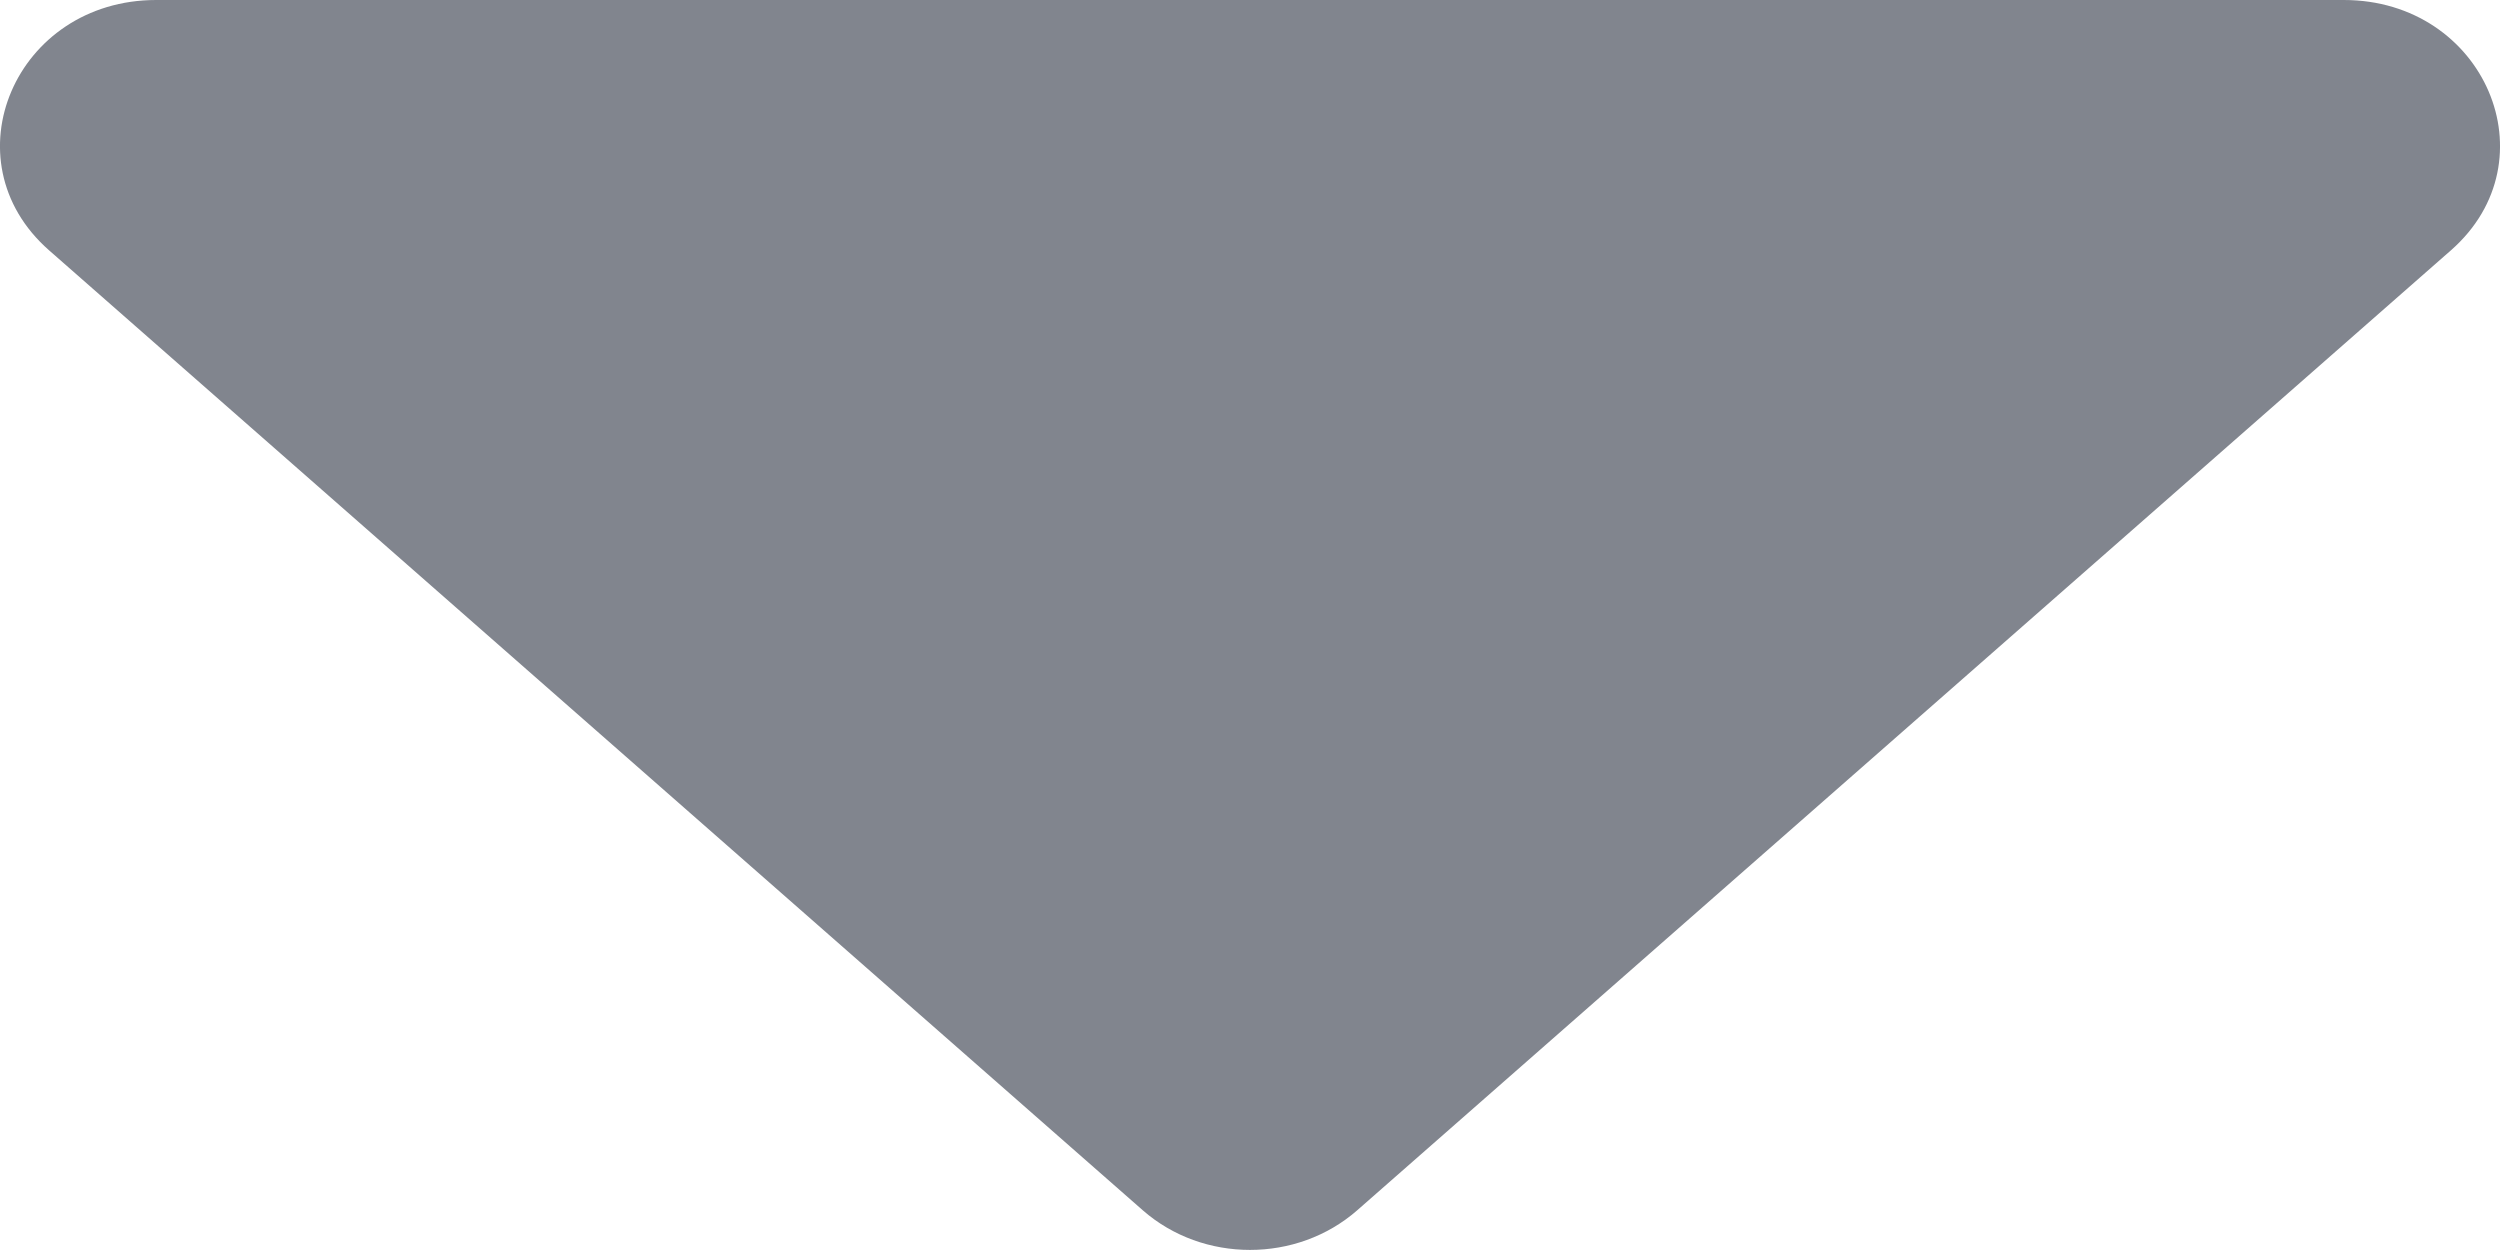
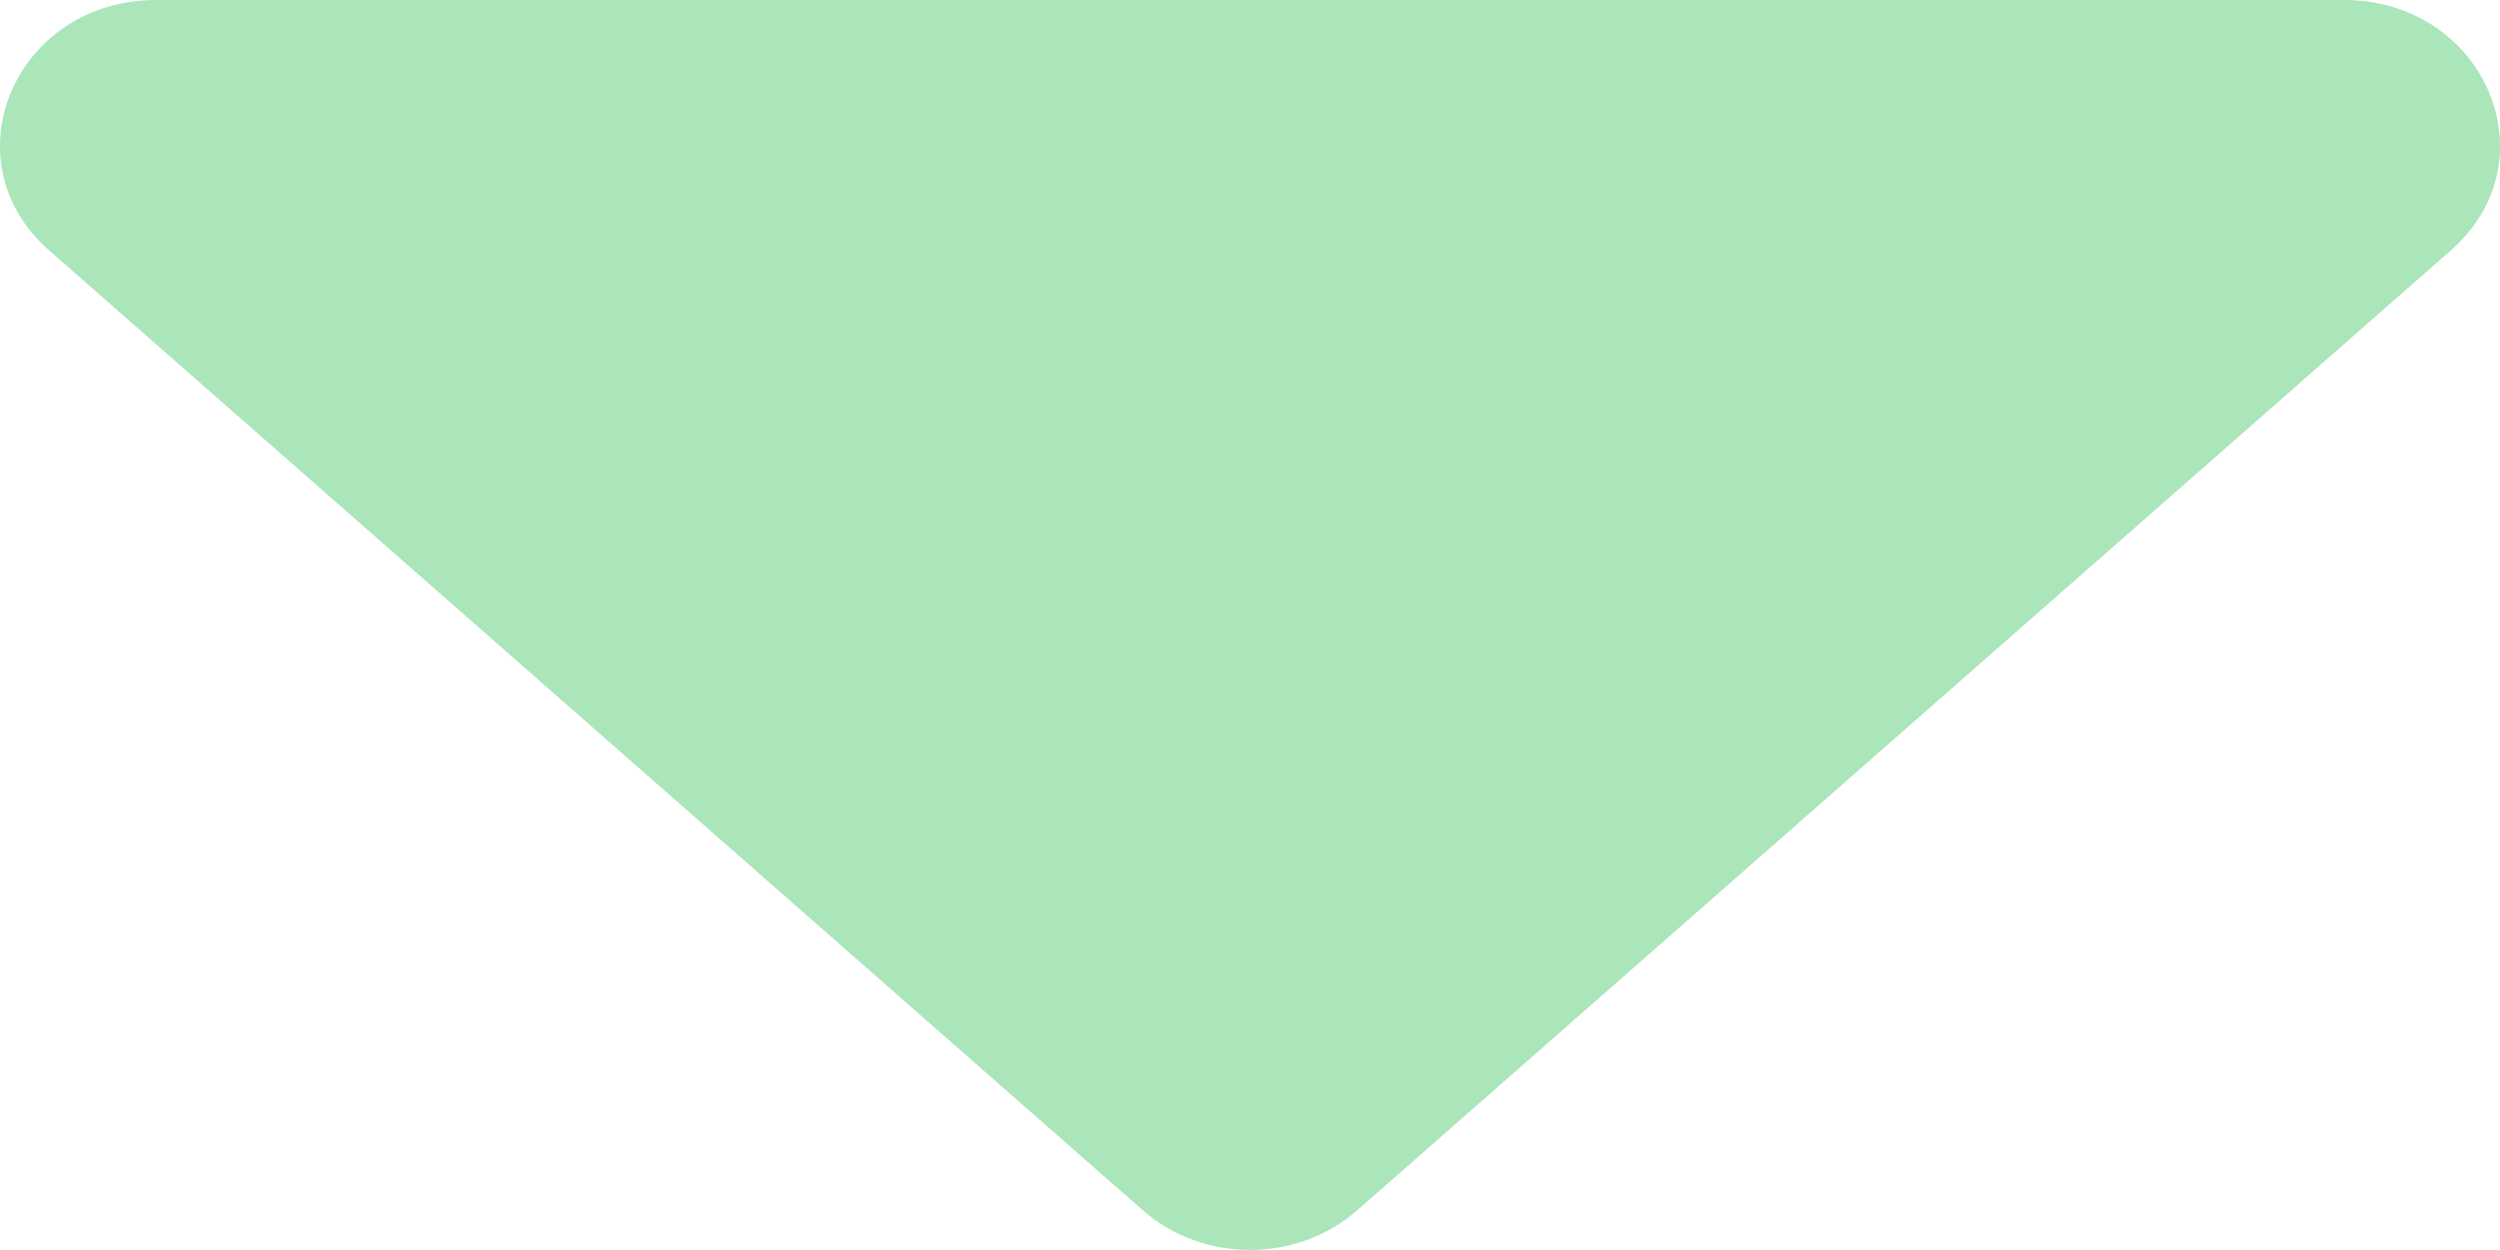
<svg xmlns="http://www.w3.org/2000/svg" width="8" height="4" viewBox="0 0 8 4" fill="none">
-   <path d="M3.657 3.873C3.85 4.042 4.15 4.042 4.343 3.873L7.843 0.801C8.171 0.513 7.951 0 7.5 0H0.5C0.049 0 -0.171 0.513 0.157 0.801L3.657 3.873Z" fill="#81858E" />
+   <path d="M3.657 3.873C3.85 4.042 4.15 4.042 4.343 3.873L7.843 0.801C8.171 0.513 7.951 0 7.5 0H0.5C0.049 0 -0.171 0.513 0.157 0.801L3.657 3.873Z" fill="#AAE6B9" />
</svg>
